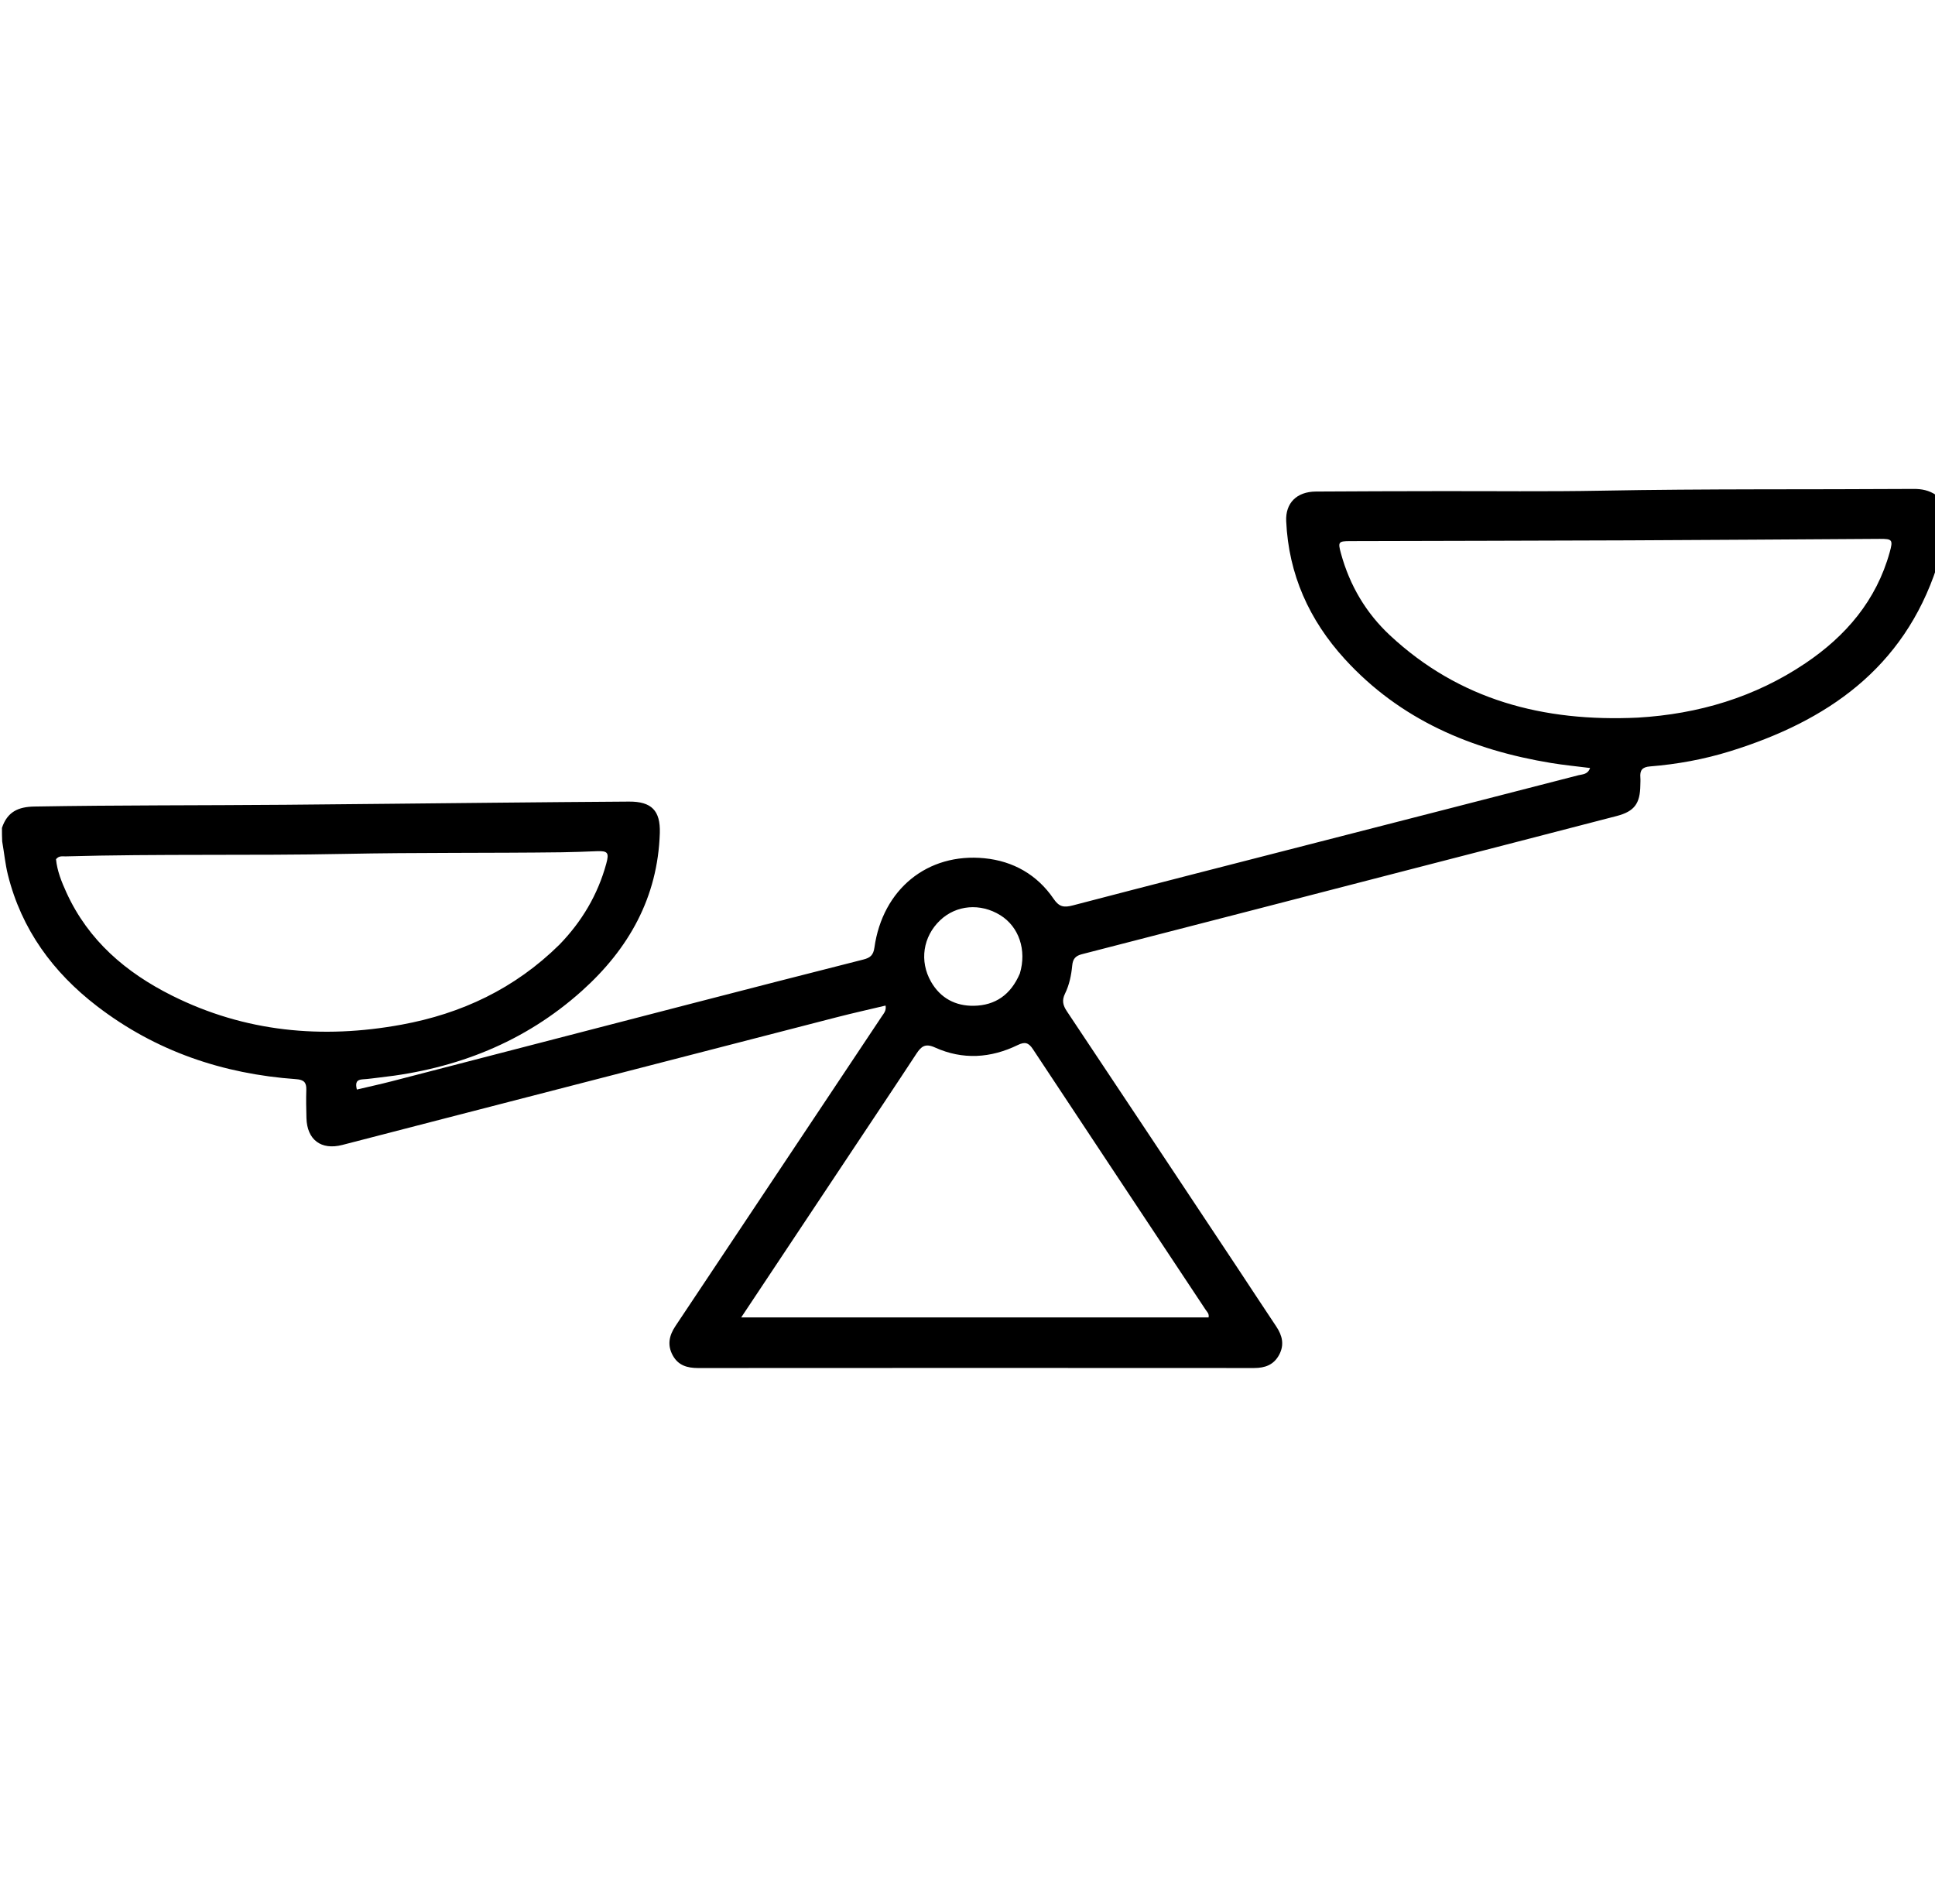
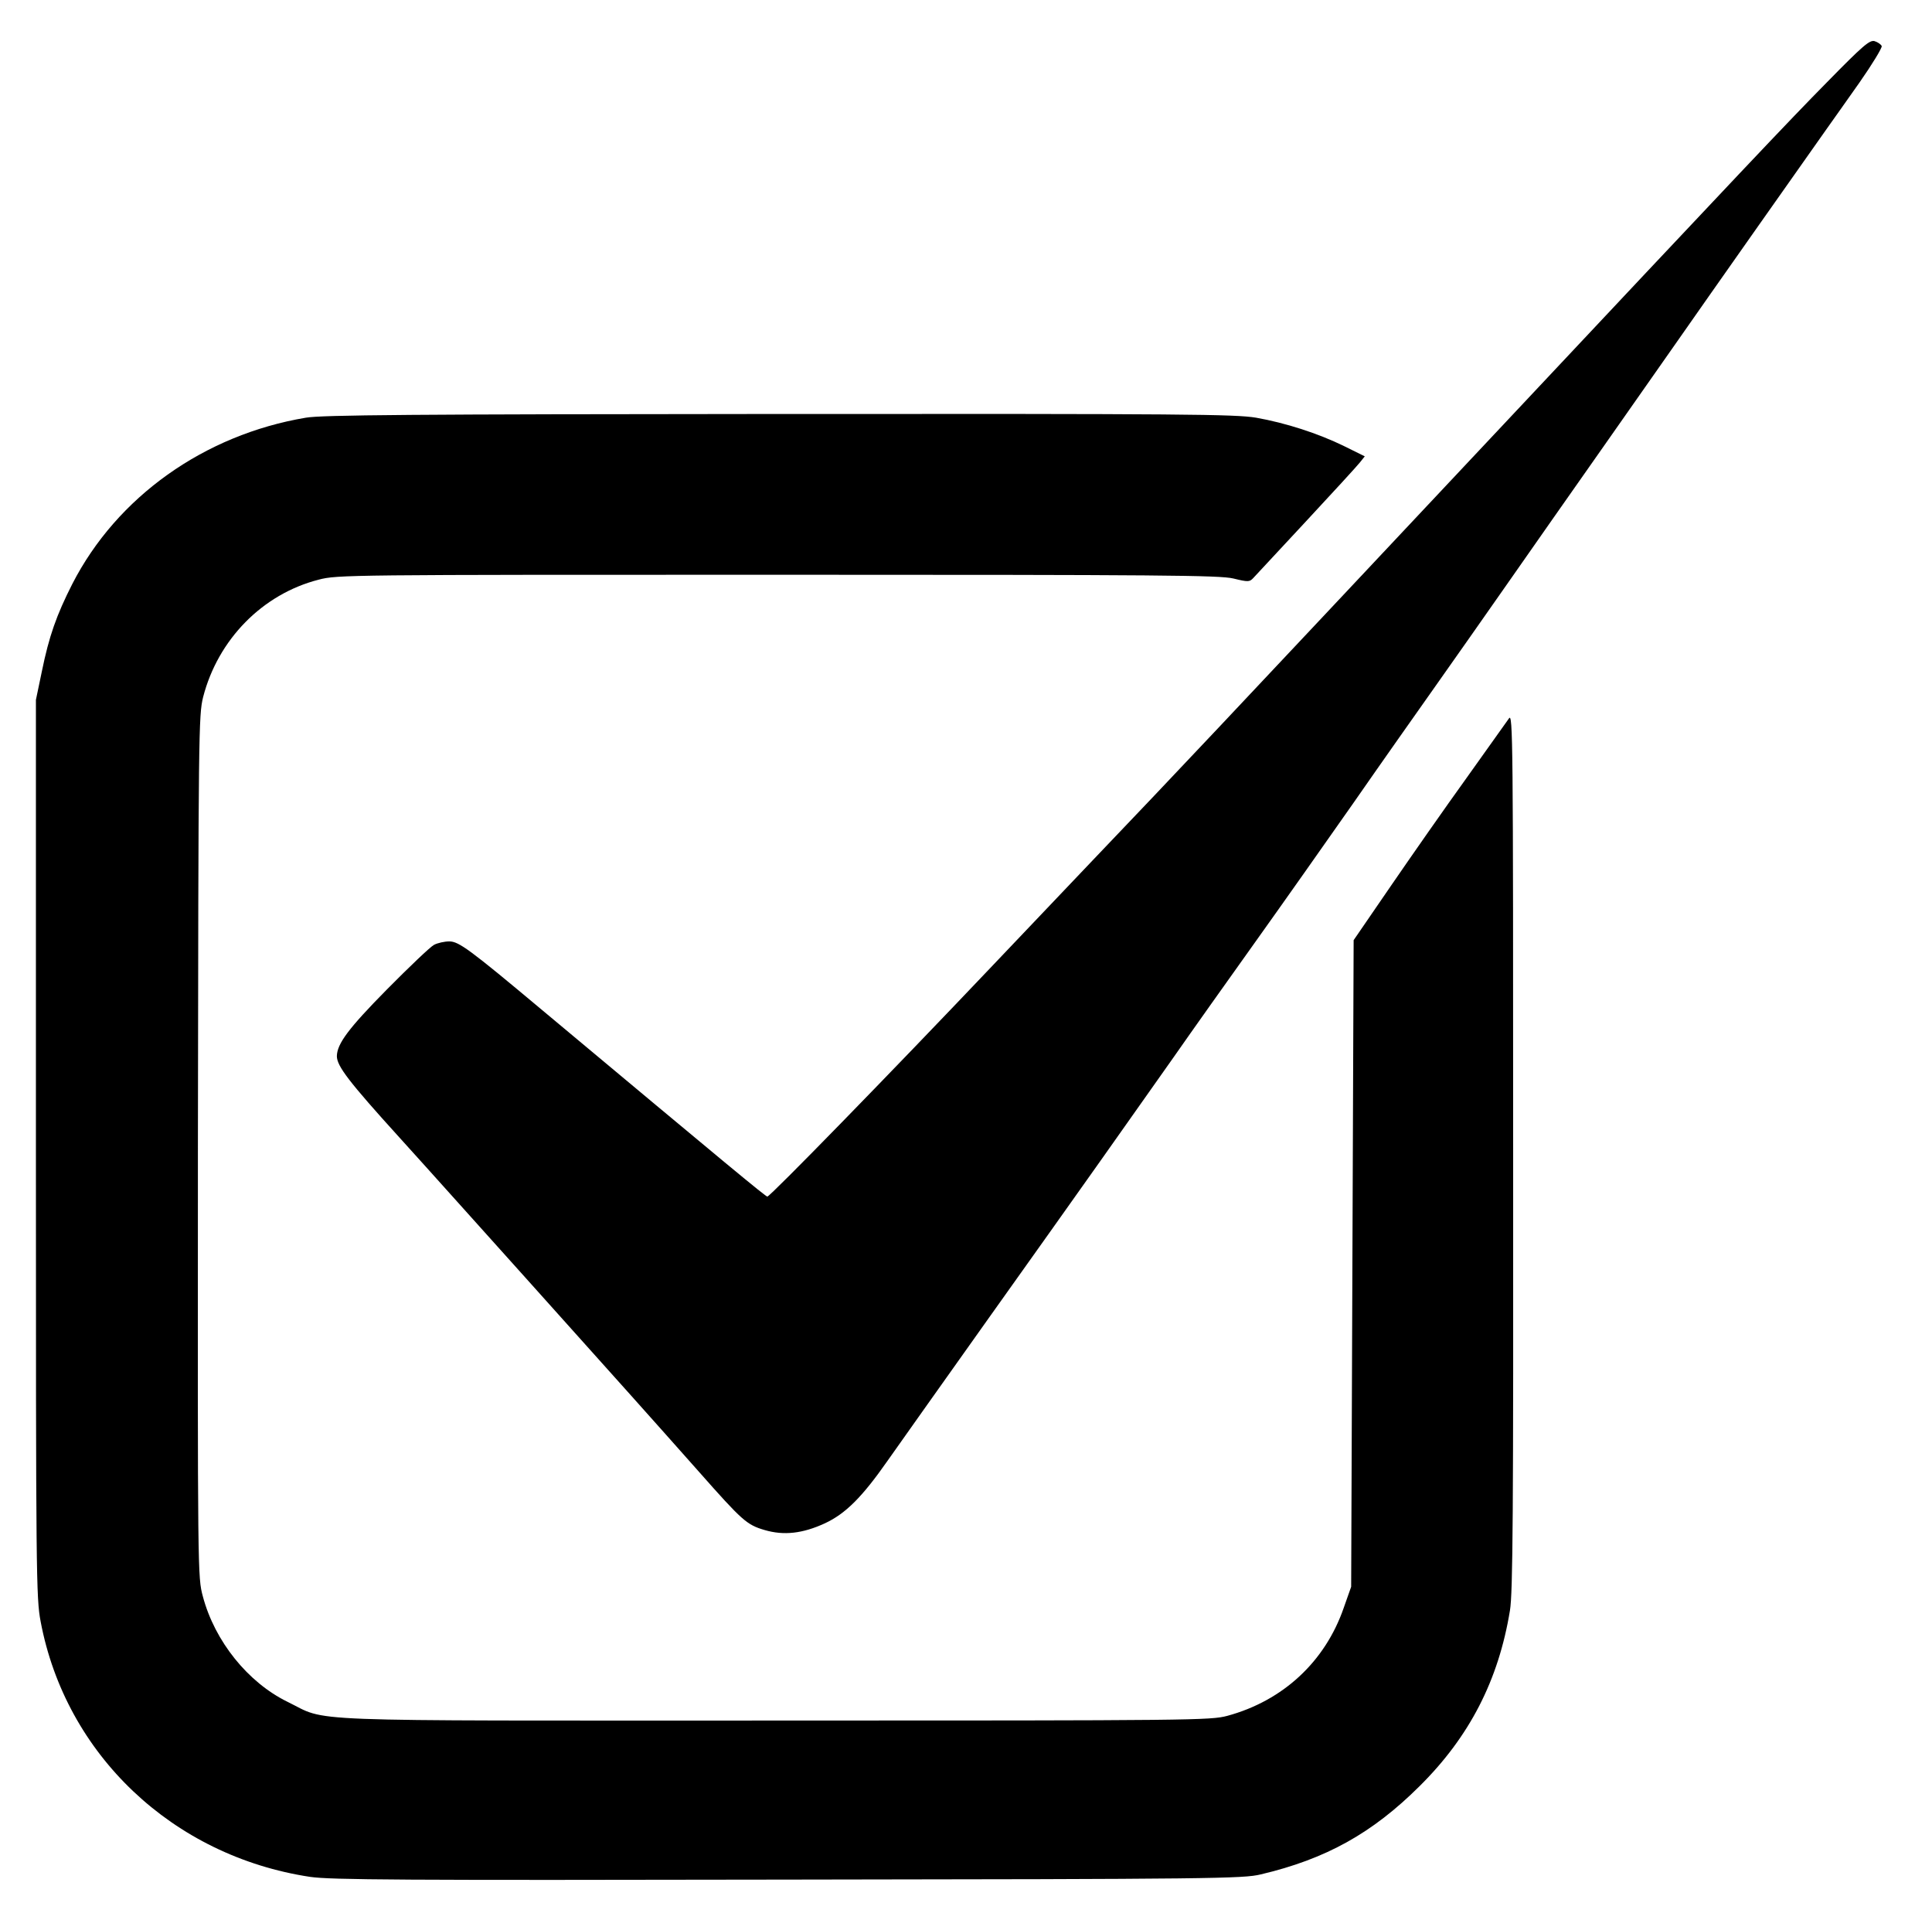
- <svg xmlns="http://www.w3.org/2000/svg" version="1.1" id="Layer_1" x="0px" y="0px" width="100%" viewBox="0 0 992 976" enable-background="new 0 0 992 976" xml:space="preserve">
-   <path fill="#000000" opacity="1" stroke="none" d=" M1,424.438   C3.785,416.115 9.435,413.63 17.634,413.488   C60.617,412.74 103.602,412.945 146.585,412.584   C182.06,412.286 217.533,411.878 253.007,411.54   C276.163,411.319 299.319,411.097 322.475,410.955   C333.979,410.884 338.621,415.542 338.263,427.068   C337.238,460.093 322.305,486.493 298.291,508.021   C268.911,534.361 233.863,548.07 194.902,552.371   C191.928,552.7 188.963,553.174 185.98,553.337   C182.706,553.515 182.102,555.158 182.947,558.579   C189.051,557.138 194.983,555.852 200.855,554.333   C251.617,541.201 302.363,528.007 353.125,514.874   C382.931,507.163 412.744,499.479 442.591,491.93   C446.109,491.04 447.727,489.726 448.279,485.801   C452.478,455.943 475.448,437.101 504.724,440.006   C519.444,441.466 531.767,448.459 540.196,460.876   C543.043,465.07 545.577,465.332 550.012,464.173   C590.913,453.479 631.876,443.019 672.825,432.504   C718.288,420.83 763.76,409.187 809.206,397.443   C811.222,396.922 813.959,397.146 815.171,393.735   C808.328,392.868 801.785,392.25 795.316,391.186   C754.464,384.468 717.892,369.075 689.412,337.872   C671.168,317.884 660.612,294.459 659.383,267.177   C658.965,257.904 664.755,252.071 674.599,252   C695.427,251.851 716.256,251.835 737.084,251.79   C765.078,251.729 793.079,252.09 821.064,251.56   C874.377,250.55 927.692,251.015 981.005,250.663   C985.164,250.636 988.921,251.328 992.657,253.872   C993,266.021 993,278.042 993,290.531   C975.841,342.833 936.503,369.75 887.013,385.126   C873.623,389.287 859.838,391.813 845.859,392.927   C841.804,393.25 840.66,395.005 840.951,398.606   C841.058,399.929 840.95,401.27 840.934,402.603   C840.817,411.954 837.892,415.983 828.833,418.343   C794.037,427.409 759.211,436.356 724.399,445.358   C667.823,459.987 611.257,474.65 554.659,489.191   C551.357,490.039 550.017,491.61 549.698,494.923   C549.218,499.902 548.21,504.89 546.004,509.384   C544.285,512.885 544.915,515.412 546.979,518.504   C576.2,562.297 605.307,606.166 634.429,650.025   C641.064,660.018 647.6,670.076 654.28,680.038   C657.393,684.679 658.533,689.418 655.774,694.574   C653.019,699.723 648.534,701.353 642.873,701.349   C547.889,701.285 452.904,701.288 357.919,701.354   C352.329,701.358 347.708,700.041 344.879,694.85   C341.987,689.545 343.058,684.654 346.271,679.84   C370.316,643.815 394.313,607.759 418.328,571.716   C429.597,554.804 440.885,537.906 452.127,520.977   C453.097,519.516 454.459,518.125 453.997,515.527   C445.554,517.539 437.165,519.399 428.848,521.542   C361.792,538.821 294.749,556.15 227.703,573.47   C210.298,577.966 192.903,582.5 175.495,586.982   C164.643,589.777 157.413,584.364 157.1,573.184   C156.964,568.354 156.884,563.515 157.034,558.688   C157.15,554.924 155.777,553.54 151.849,553.262   C114.233,550.593 79.775,538.912 49.714,515.814   C27.151,498.478 11.007,476.464 4.041,448.453   C2.684,442.993 2.16,437.326 1.126,431.377   C1,428.958 1,426.917 1,424.438  M437.078,589.544   C418.226,617.896 399.373,646.247 379.976,675.418   C460.692,675.418 540.165,675.418 619.582,675.418   C619.996,673.502 618.818,672.588 618.121,671.536   C588.584,626.973 558.998,582.443 529.515,537.844   C527.353,534.574 525.486,533.947 521.809,535.74   C507.92,542.512 493.537,543.449 479.336,537.021   C474.369,534.772 472.286,536.419 469.789,540.231   C459.114,556.53 448.253,572.708 437.078,589.544  M839.649,367.907   C870.714,366.073 899.664,357.474 925.576,340.019   C946.334,326.035 961.912,307.829 968.772,283.154   C970.553,276.747 970.152,276.223 963.614,276.262   C920.789,276.516 877.964,276.846 835.138,277.023   C787.473,277.221 739.807,277.28 692.142,277.411   C686.108,277.427 685.846,277.86 687.475,283.799   C691.952,300.117 700.281,314.26 712.597,325.732   C748.178,358.875 791.214,370.191 839.649,367.907  M286.792,484.294   C298.27,472.467 306.451,458.739 310.81,442.786   C312.348,437.154 311.609,436.162 305.963,436.384   C299.986,436.619 294.008,436.865 288.028,436.94   C250.877,437.408 213.724,437.017 176.57,437.769   C128.932,438.733 81.269,437.699 33.629,439.043   C32.035,439.088 30.259,438.585 28.716,440.488   C29.28,446.434 31.565,452.134 34.117,457.708   C45.332,482.204 64.582,498.608 88.123,510.388   C125.577,529.128 165.141,532.787 205.874,525.31   C236.524,519.684 263.842,506.931 286.792,484.294  M522.852,499.051   C526.419,487.107 522.399,475.14 512.828,469.206   C502.62,462.878 490.252,463.92 481.96,471.807   C473.172,480.164 471.246,492.728 477.314,503.326   C482.14,511.755 489.896,515.798 499.267,515.638   C510.158,515.451 518.185,510.065 522.852,499.051  z" />
+ <svg xmlns="http://www.w3.org/2000/svg" version="1.0" width="780pt" height="775pt" viewBox="0 0 780 775" preserveAspectRatio="xMidYMid meet">
+   <g transform="translate(0,775) scale(0.1,-0.1)" fill="#000000" stroke="none">
+     <path d="M7375 7417 c-151 -153 -345 -358 -1331 -1408 -1178 -1254 -1271 -1353 -1630 -1729 -154 -162 -339 -356 -409 -430 -413 -435 -896 -930 -907 -930 -7 0 -153 121 -913 756 -289 242 -333 274 -371 274 -19 0 -47 -6 -62 -14 -15 -8 -100 -89 -190 -180 -155 -157 -201 -219 -202 -269 0 -40 48 -103 253 -329 118 -130 346 -385 508 -565 161 -180 352 -393 424 -473 72 -80 196 -220 277 -311 175 -198 193 -214 265 -235 78 -23 154 -14 243 27 84 39 151 106 255 255 38 54 218 308 400 564 389 546 581 818 755 1065 69 99 216 306 326 460 110 154 289 408 399 565 109 157 258 368 330 470 72 102 205 291 295 420 90 129 259 370 375 535 116 165 253 361 305 435 52 74 200 286 330 470 130 184 254 360 275 390 22 30 81 115 133 188 51 73 91 139 89 146 -3 7 -16 16 -29 20 -20 5 -46 -17 -193 -167z" />
+     <path d="M1235 6064 c-411 -69 -763 -320 -943 -671 -64 -126 -94 -211 -123 -353 l-24 -115 0 -1810 c0 -1728 1 -1815 19 -1910 101 -537 533 -947 1088 -1031 84 -12 360 -14 1930 -11 1722 2 1838 4 1908 21 263 62 450 166 641 356 202 200 319 428 365 709 12 71 14 392 13 1856 0 1668 -1 1769 -17 1745 -9 -13 -86 -121 -171 -240 -85 -118 -222 -314 -305 -435 l-151 -220 -5 -1305 -5 -1305 -30 -85 c-75 -217 -245 -375 -470 -436 -68 -18 -131 -19 -1825 -19 -1973 0 -1799 -7 -1970 76 -159 78 -293 244 -341 425 -21 79 -21 80 -20 1817 2 1679 3 1740 21 1813 60 233 240 416 466 474 75 20 117 20 1853 20 1553 0 1784 -2 1840 -15 61 -15 66 -14 81 2 9 10 105 113 213 229 108 116 206 223 217 237 l20 25 -83 41 c-106 52 -237 94 -356 115 -85 14 -282 16 -1925 15 -1489 -1 -1846 -4 -1911 -15z" />
+   </g>
</svg>
